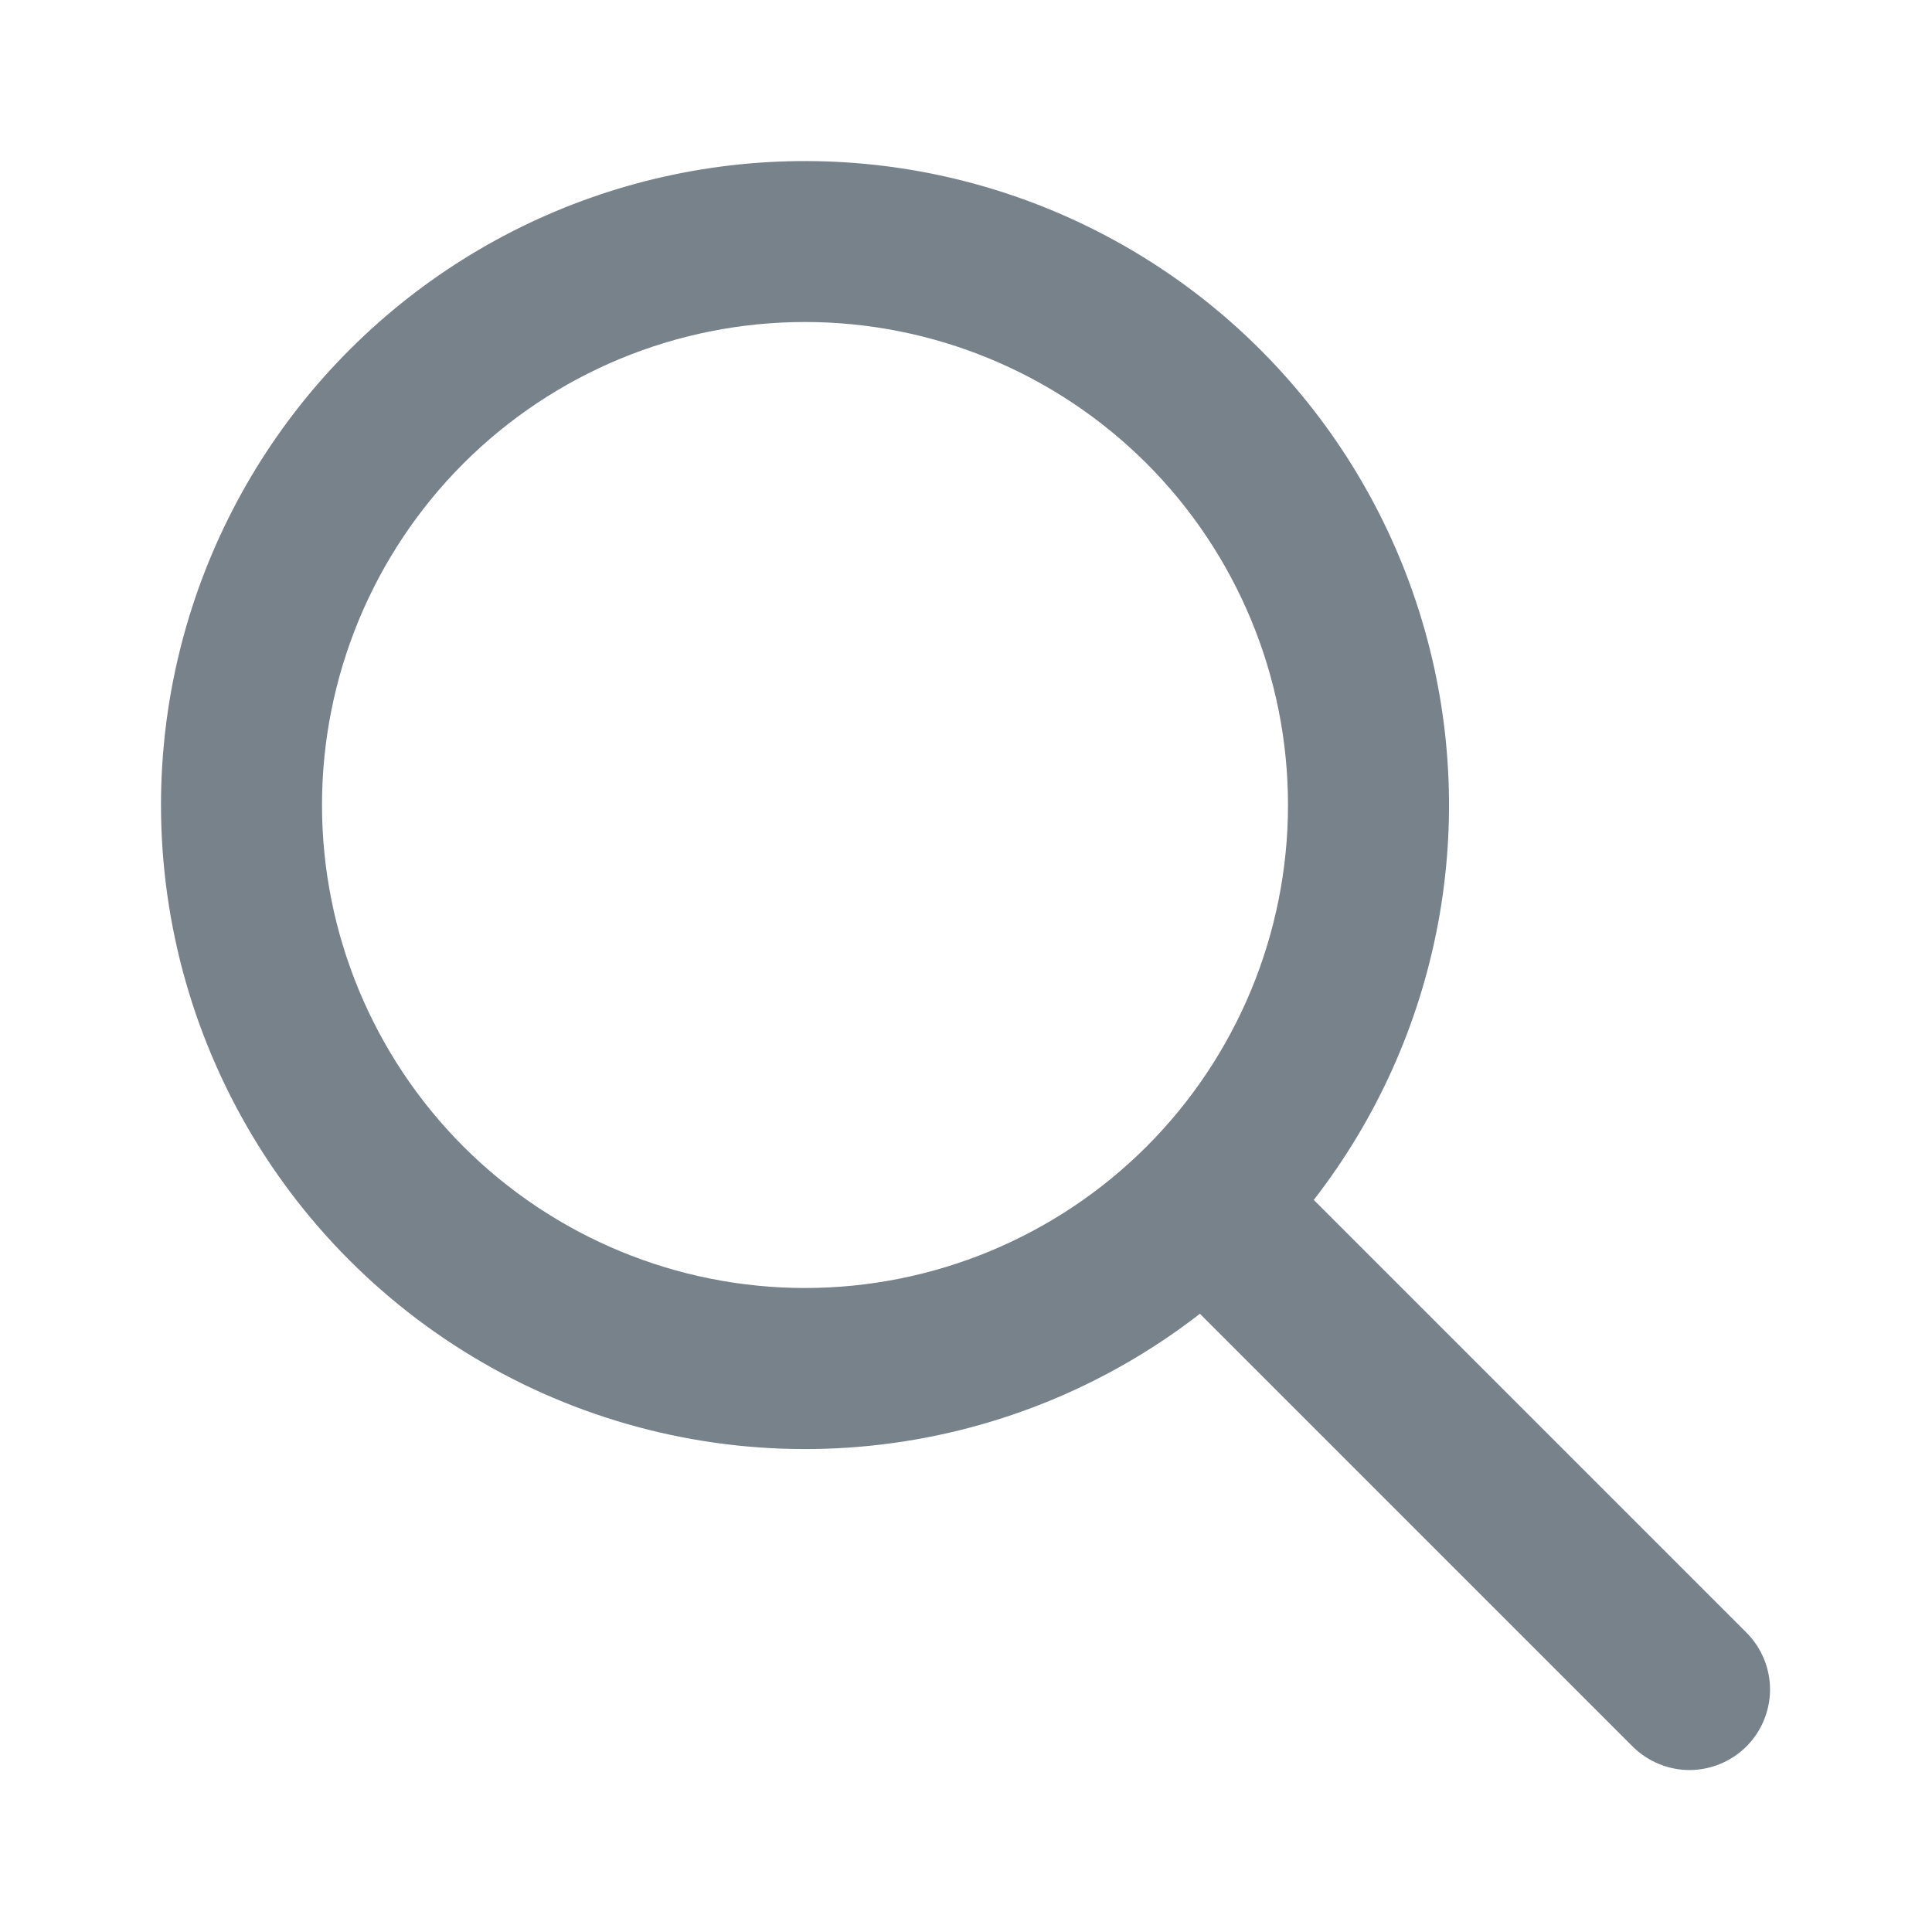
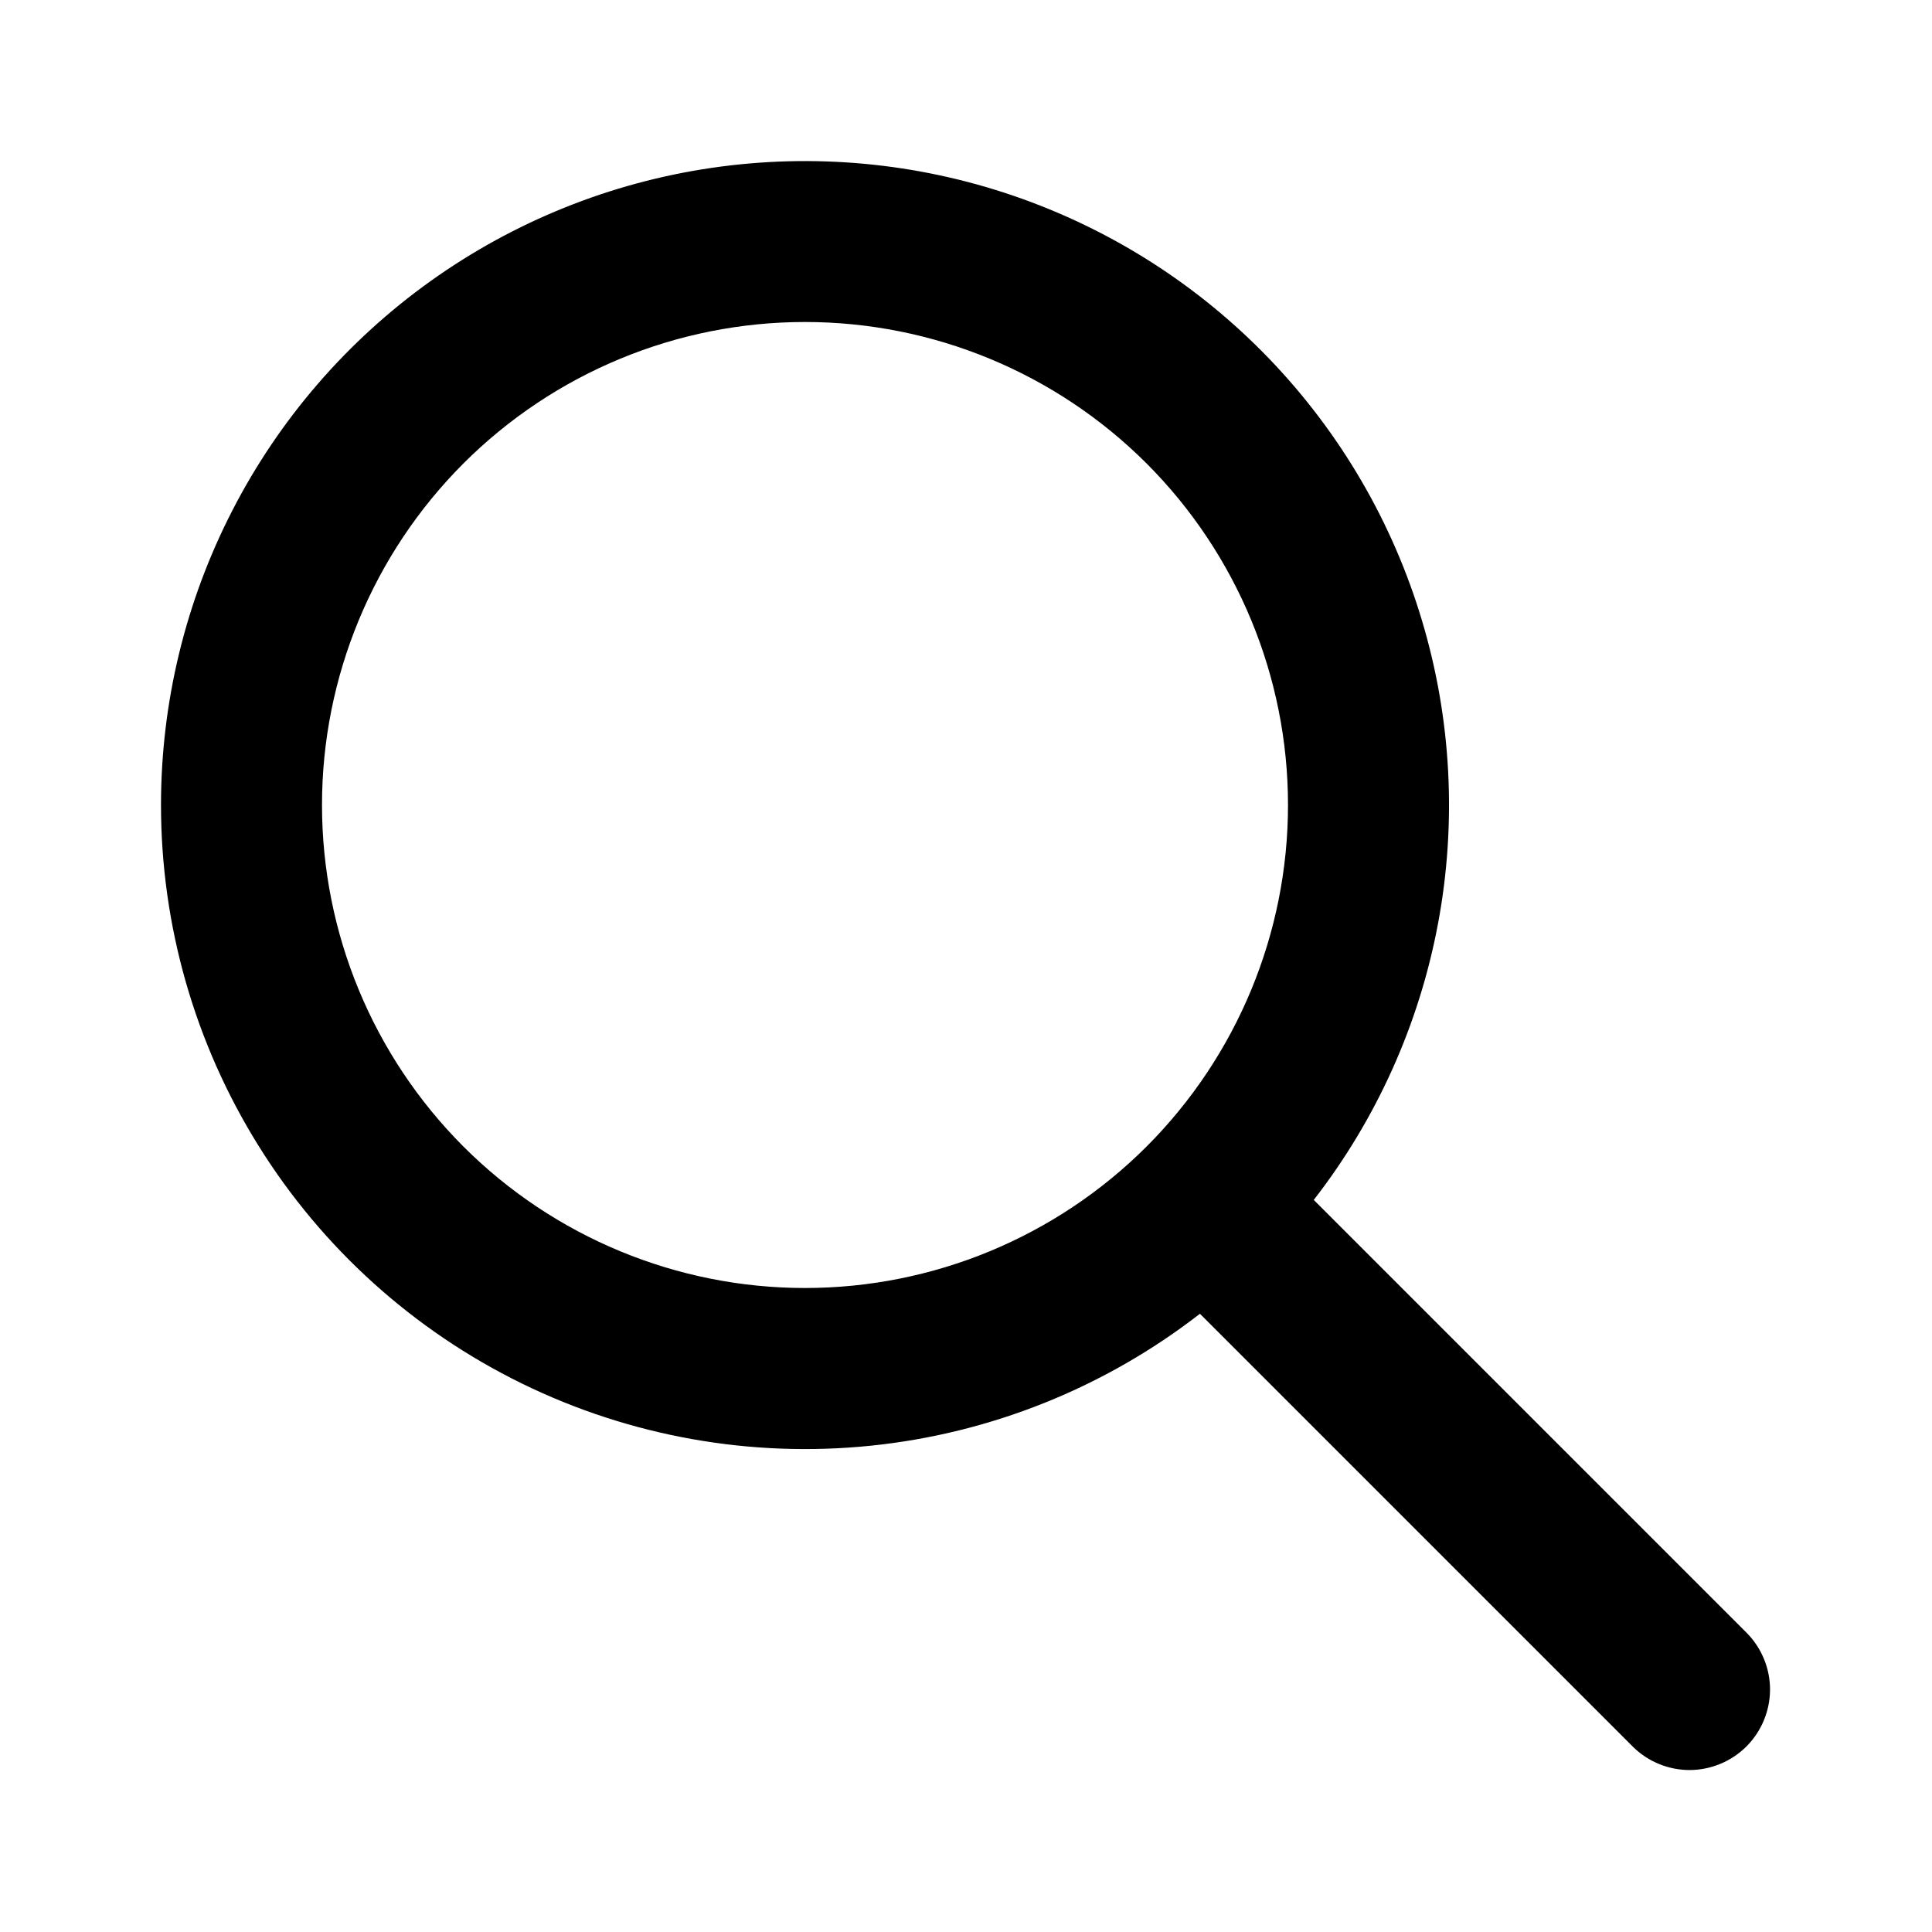
<svg xmlns="http://www.w3.org/2000/svg" width="24" height="24" viewBox="0 0 24 24" fill="none">
-   <path d="M10 4C8.409 4 6.883 4.632 5.757 5.757C4.632 6.883 4 8.409 4 10C4 11.591 4.632 13.117 5.757 14.243C6.883 15.368 8.409 16 10 16C11.591 16 13.117 15.368 14.243 14.243C15.368 13.117 16 11.591 16 10C16 8.409 15.368 6.883 14.243 5.757C13.117 4.632 11.591 4 10 4ZM2 10C2 8.727 2.304 7.472 2.887 6.34C3.469 5.208 4.314 4.232 5.35 3.491C6.386 2.751 7.583 2.269 8.843 2.085C10.103 1.901 11.388 2.02 12.593 2.433C13.797 2.846 14.886 3.54 15.768 4.458C16.65 5.376 17.301 6.491 17.665 7.711C18.03 8.931 18.098 10.22 17.864 11.471C17.63 12.723 17.101 13.9 16.32 14.906L21.707 20.293C21.889 20.482 21.99 20.734 21.988 20.996C21.985 21.259 21.88 21.509 21.695 21.695C21.509 21.88 21.259 21.985 20.996 21.988C20.734 21.99 20.482 21.889 20.293 21.707L14.906 16.32C13.723 17.238 12.307 17.806 10.818 17.959C9.329 18.112 7.826 17.844 6.482 17.186C5.137 16.527 4.004 15.505 3.212 14.235C2.42 12.964 2 11.497 2 10Z" fill="#77828B" />
+   <path d="M10 4C8.409 4 6.883 4.632 5.757 5.757C4.632 6.883 4 8.409 4 10C4 11.591 4.632 13.117 5.757 14.243C6.883 15.368 8.409 16 10 16C11.591 16 13.117 15.368 14.243 14.243C15.368 13.117 16 11.591 16 10C16 8.409 15.368 6.883 14.243 5.757C13.117 4.632 11.591 4 10 4ZM2 10C2 8.727 2.304 7.472 2.887 6.34C3.469 5.208 4.314 4.231 5.35 3.491C6.386 2.751 7.583 2.269 8.843 2.085C10.103 1.901 11.388 2.02 12.593 2.433C13.797 2.846 14.886 3.54 15.768 4.458C16.65 5.376 17.301 6.491 17.665 7.711C18.03 8.93 18.098 10.22 17.864 11.471C17.63 12.723 17.101 13.9 16.32 14.906L21.707 20.293C21.889 20.482 21.99 20.734 21.988 20.996C21.985 21.259 21.88 21.509 21.695 21.695C21.509 21.88 21.259 21.985 20.996 21.988C20.734 21.99 20.482 21.889 20.293 21.707L14.906 16.32C13.723 17.238 12.307 17.806 10.818 17.959C9.329 18.112 7.826 17.844 6.482 17.186C5.137 16.527 4.004 15.505 3.212 14.234C2.42 12.964 2 11.497 2 10Z" fill="black" />
</svg>
